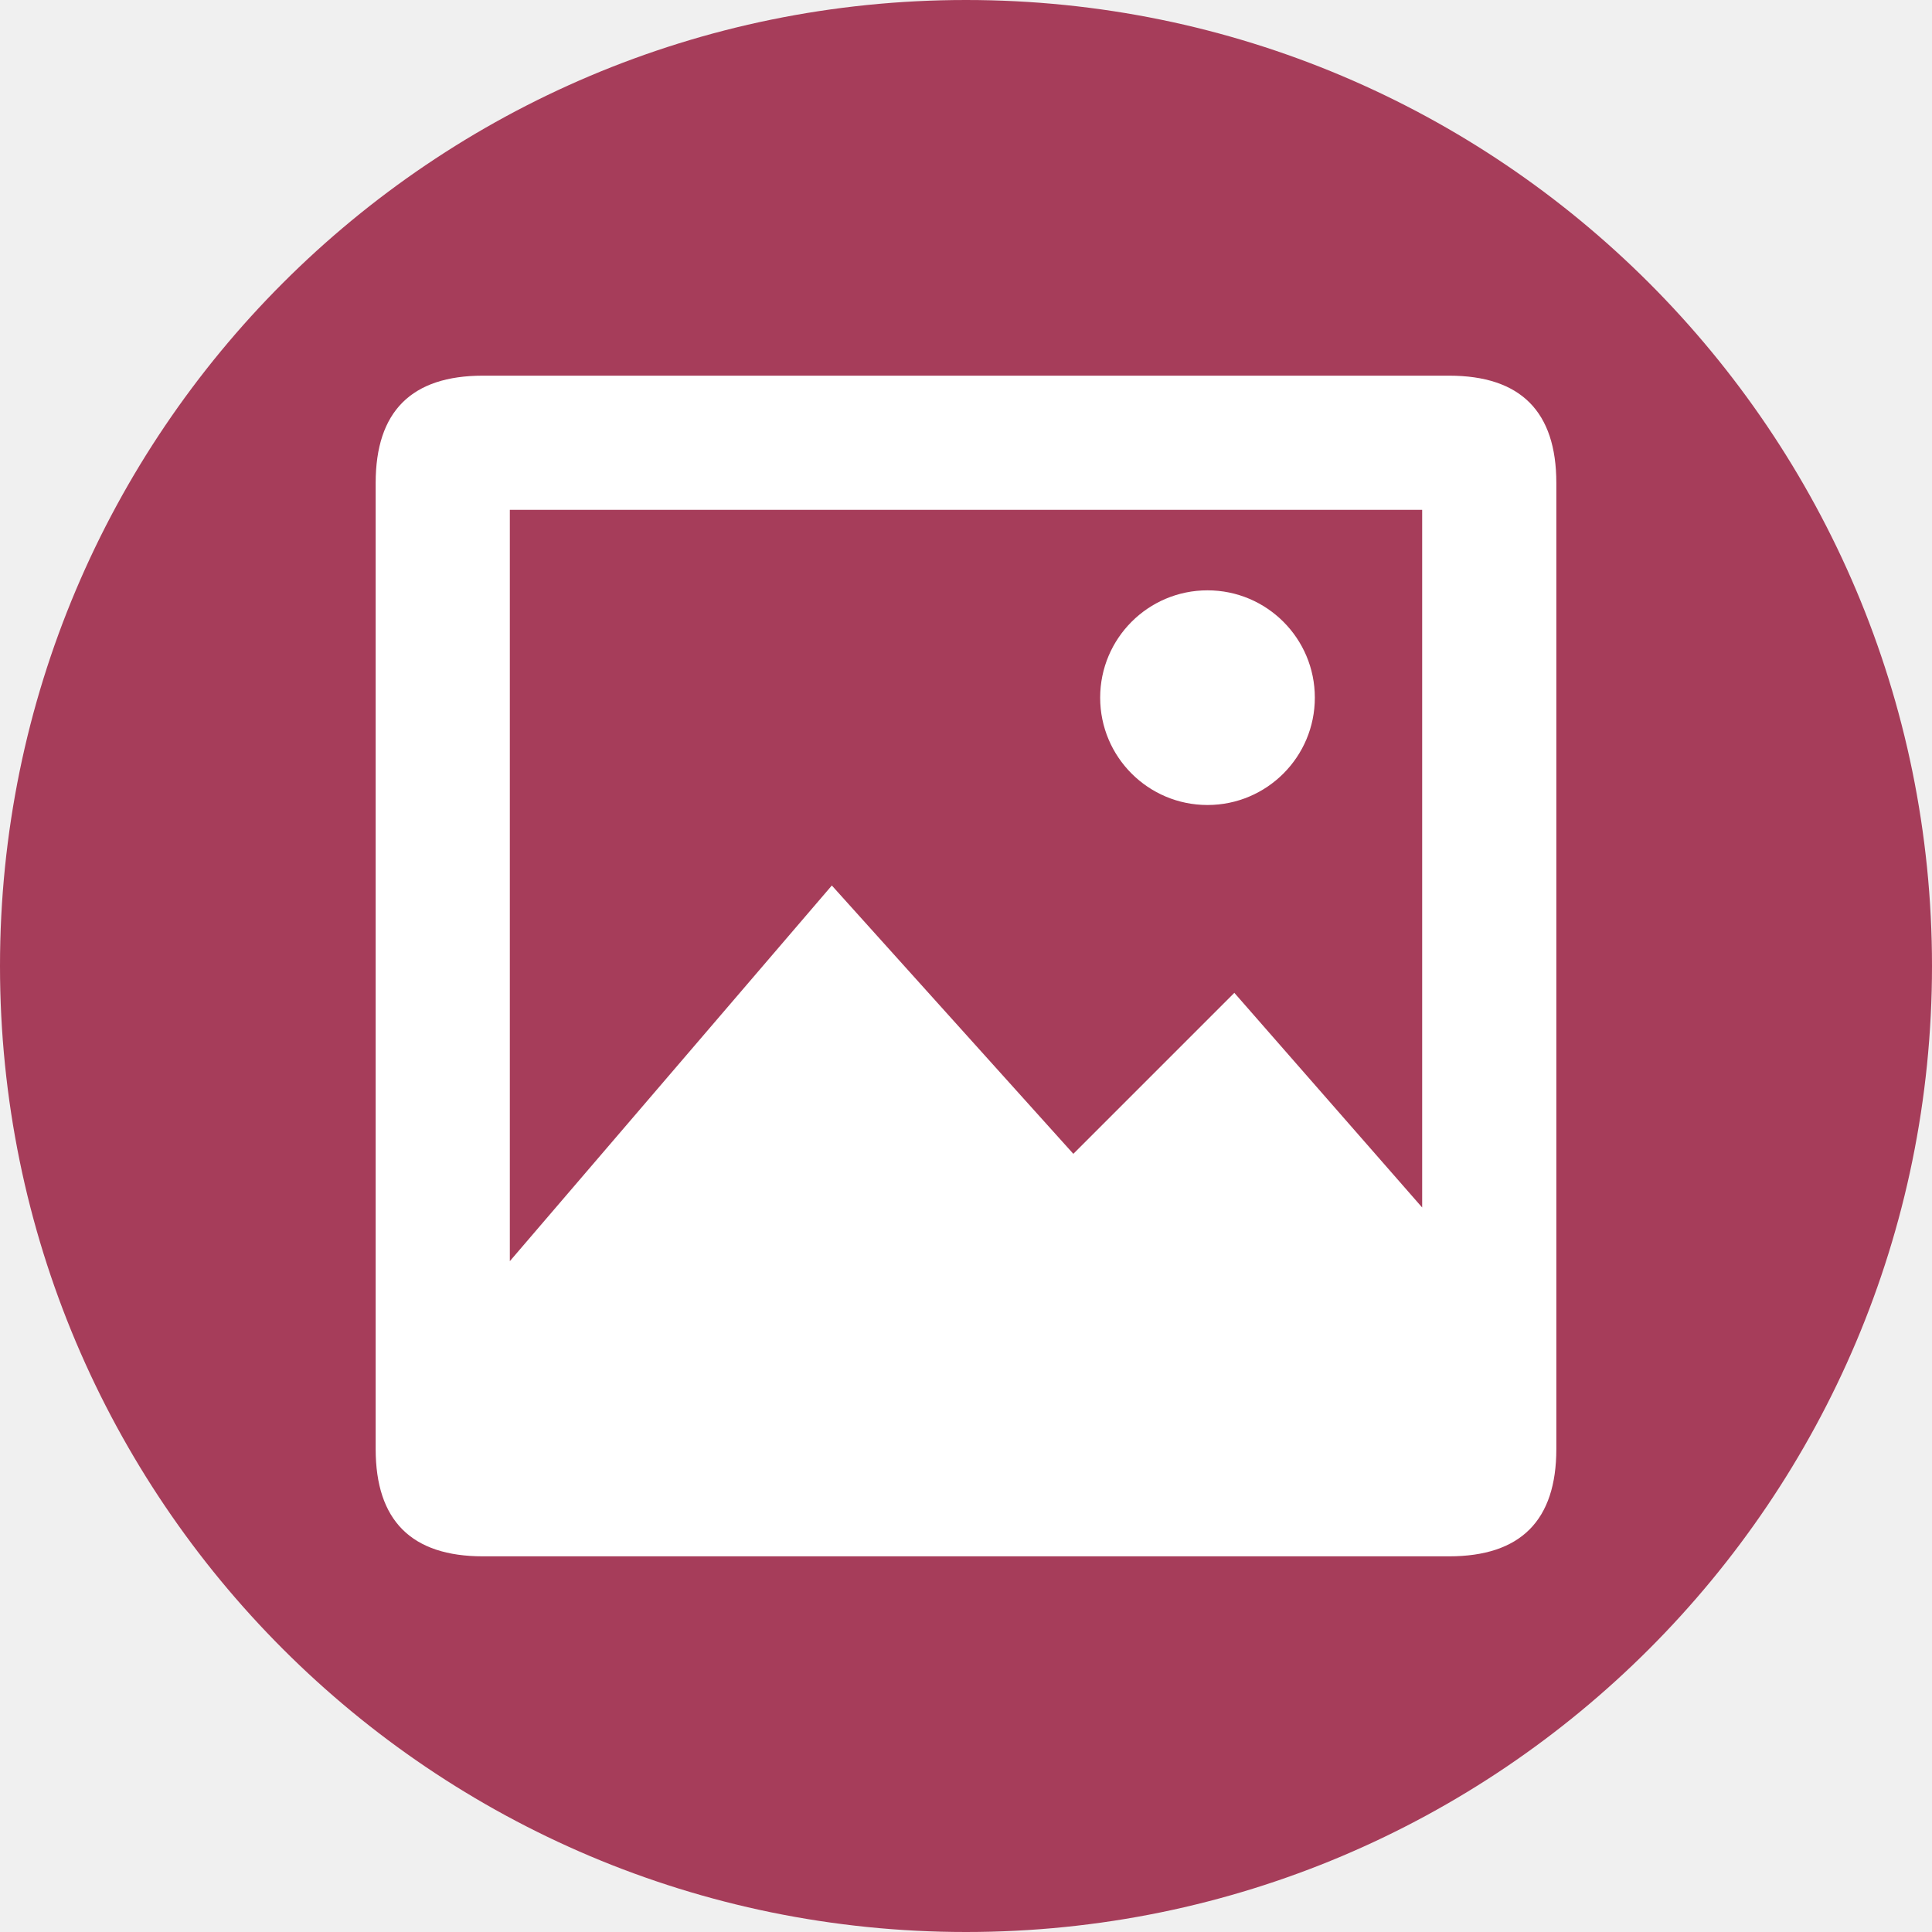
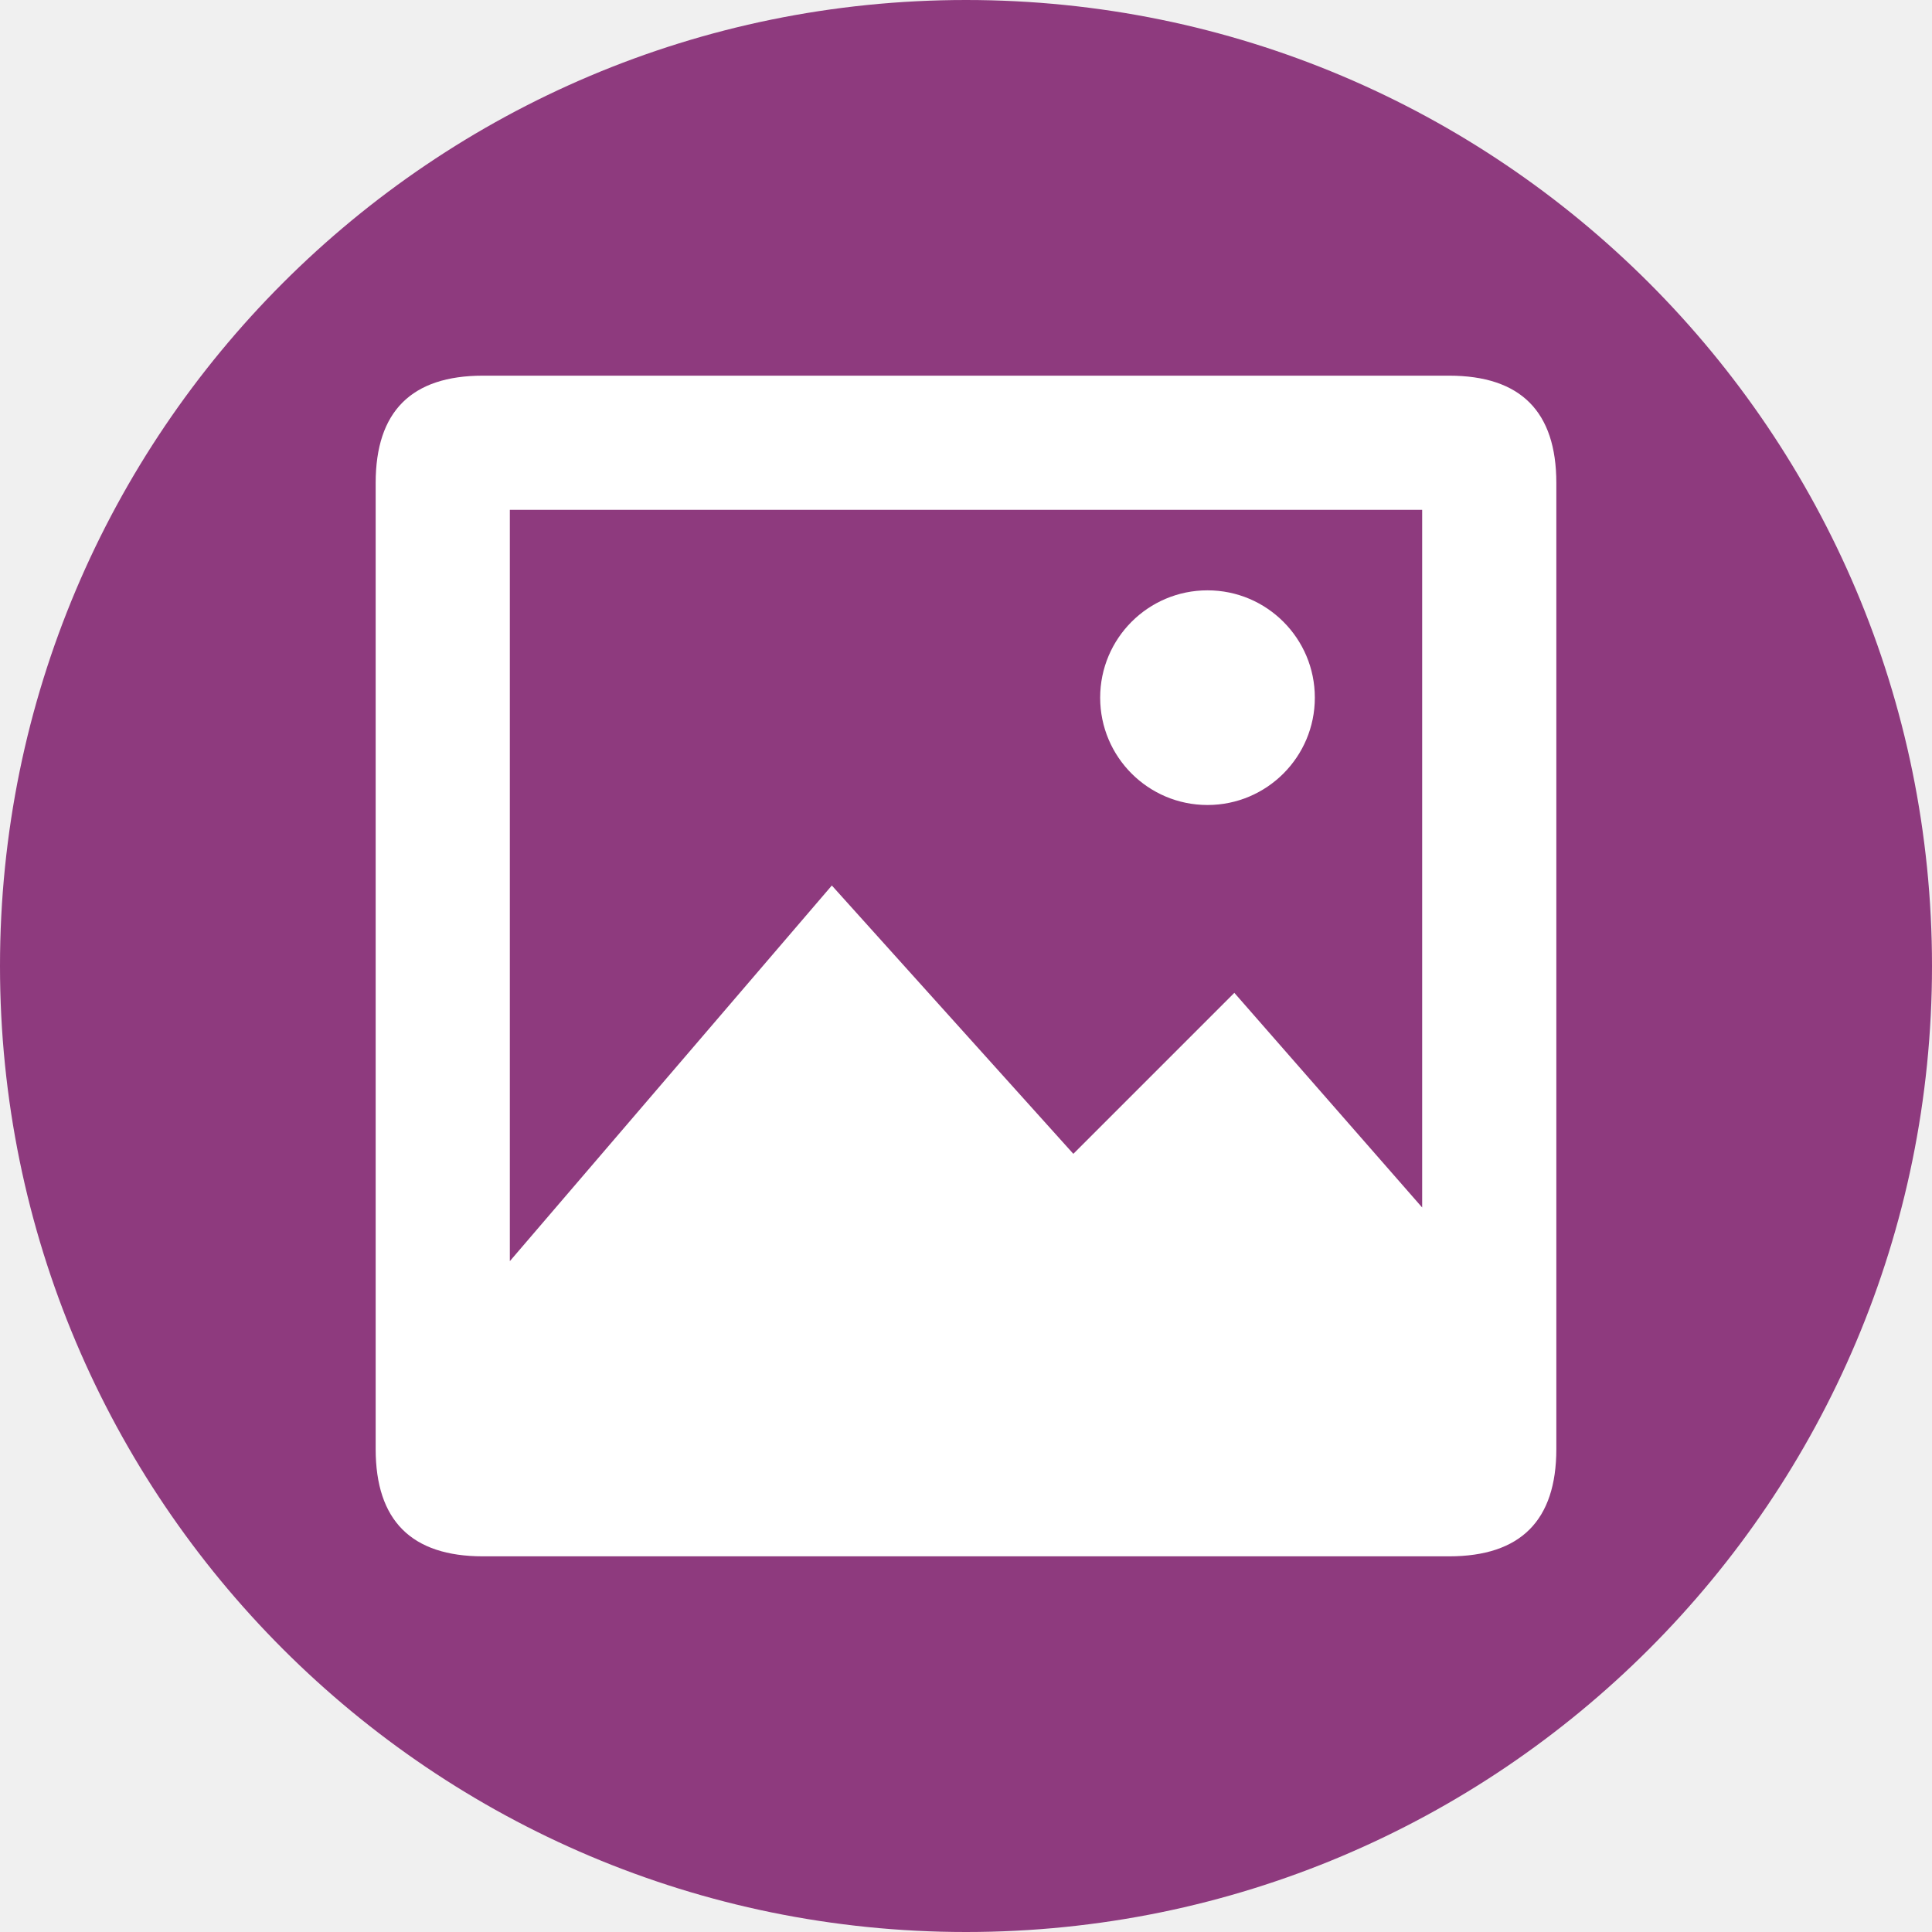
<svg xmlns="http://www.w3.org/2000/svg" viewBox="18 18 72 72" width="72" height="72">
  <defs>
    <clipPath id="c">
      <circle cx="54" cy="54" r="36" />
    </clipPath>
  </defs>
  <g clip-path="url(#c)">
-     <rect width="108" height="108" fill="#A63D5A" />
+     <rect width="108" height="108" fill="#8E3A7E" />
    <path d="M36,32h36q4,0 4,4v36q0,4 -4,4h-36q-4,0 -4,-4v-36q0,-4 4,-4z M37,37v28l12,-14l9,10l6,-6l7,8v-26z M63,40a4,4 0,1 1,0 8a4,4 0,1 1,0 -8z" fill="#FFFFFF" fill-rule="evenodd" />
  </g>
</svg>
